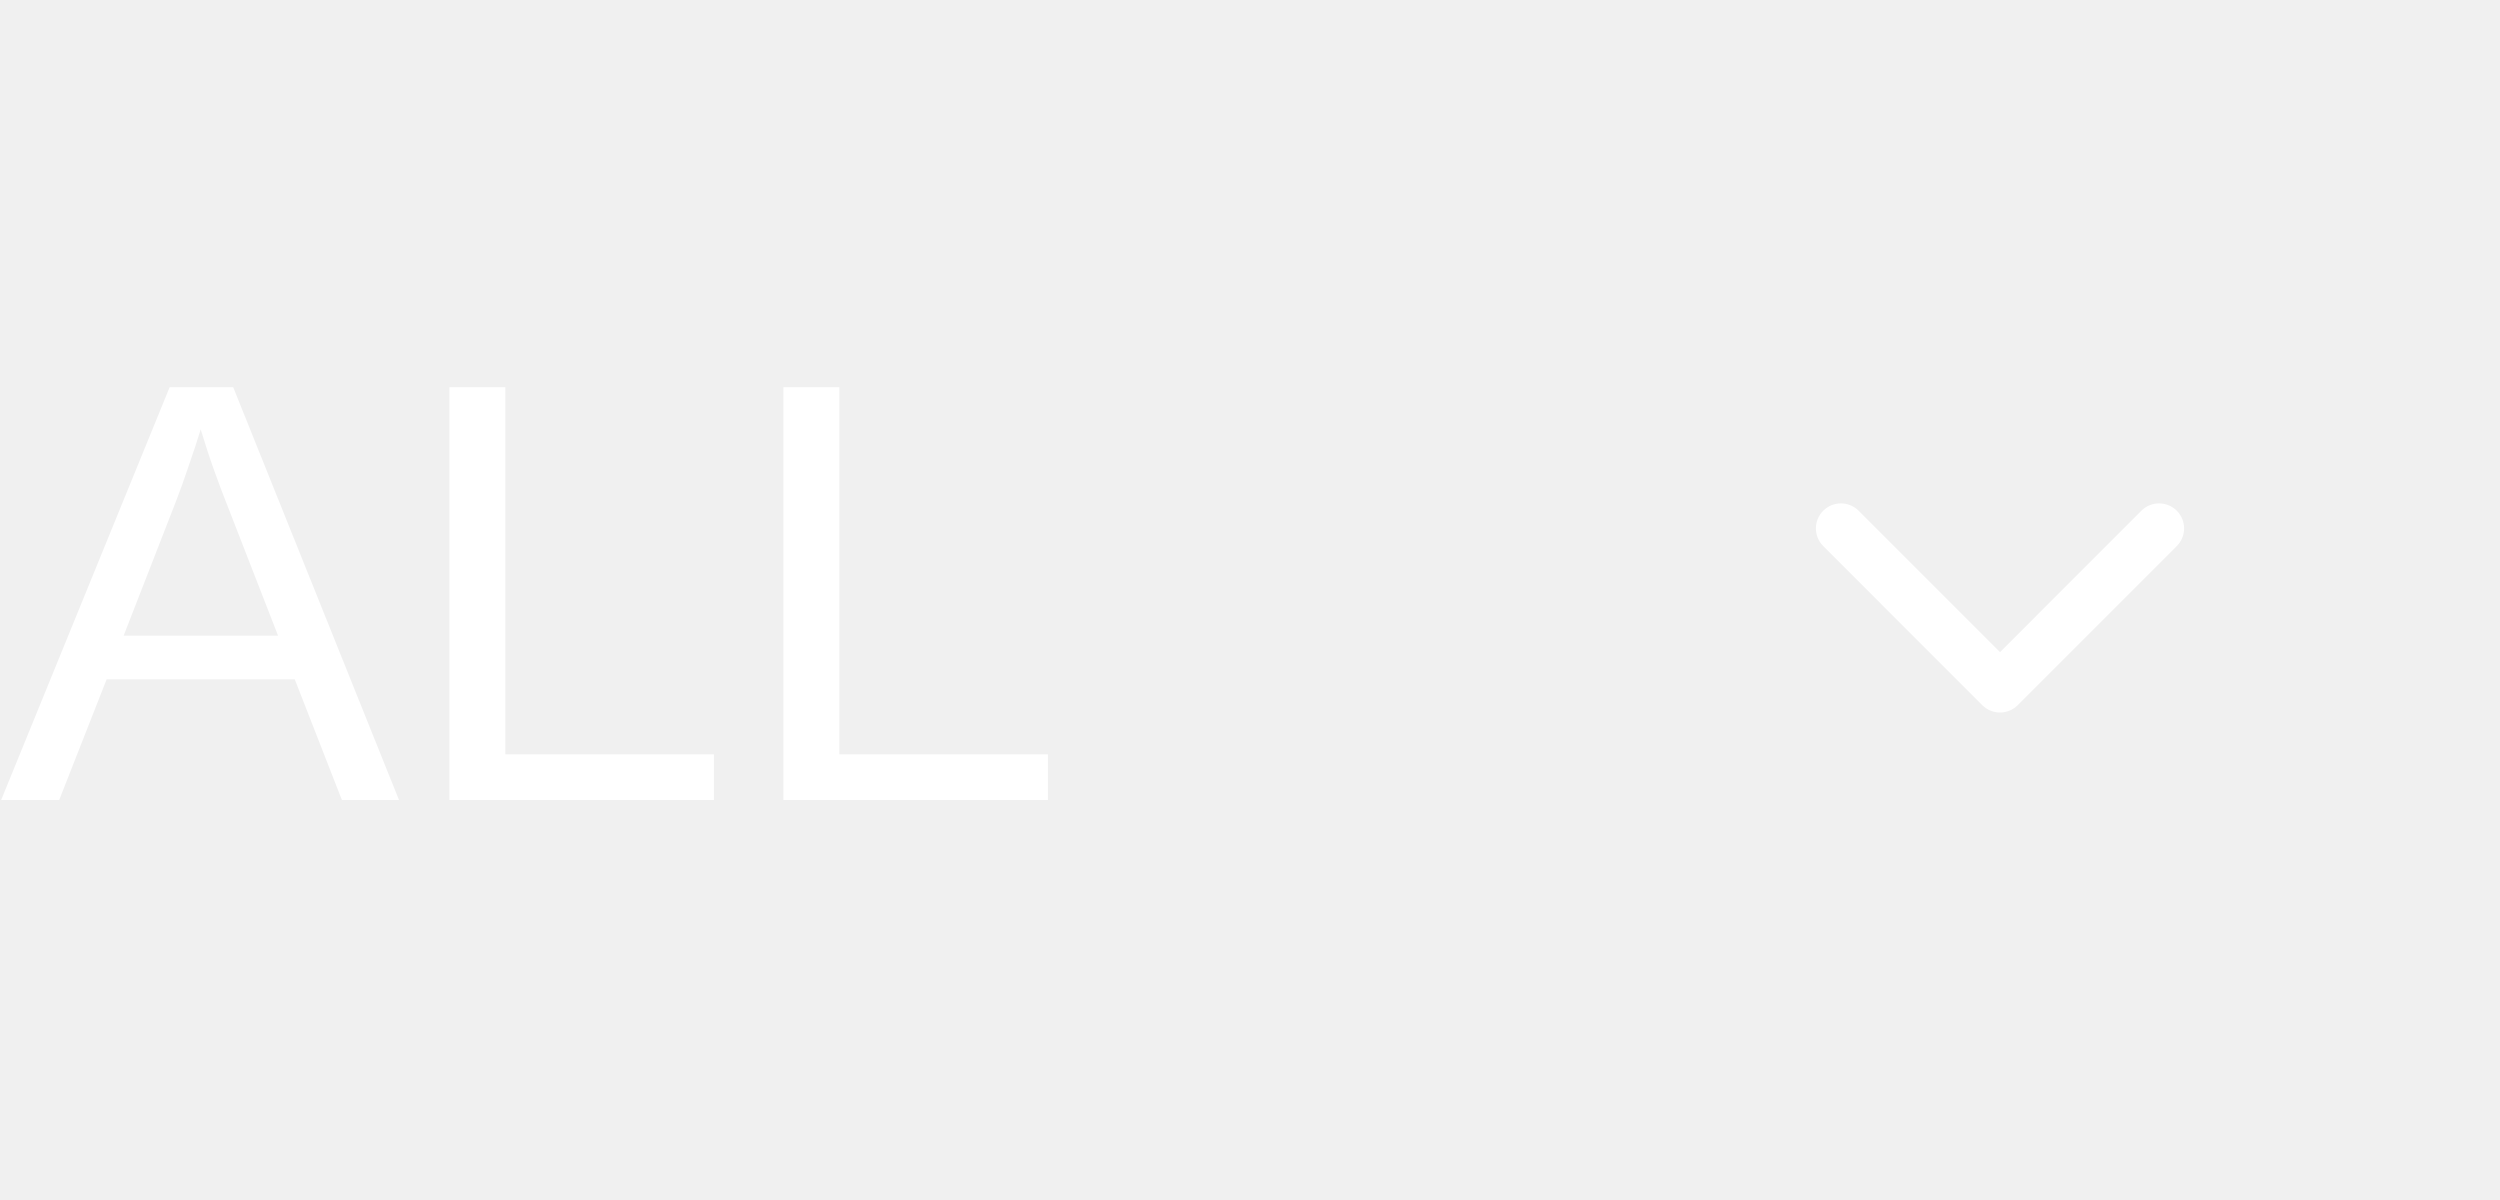
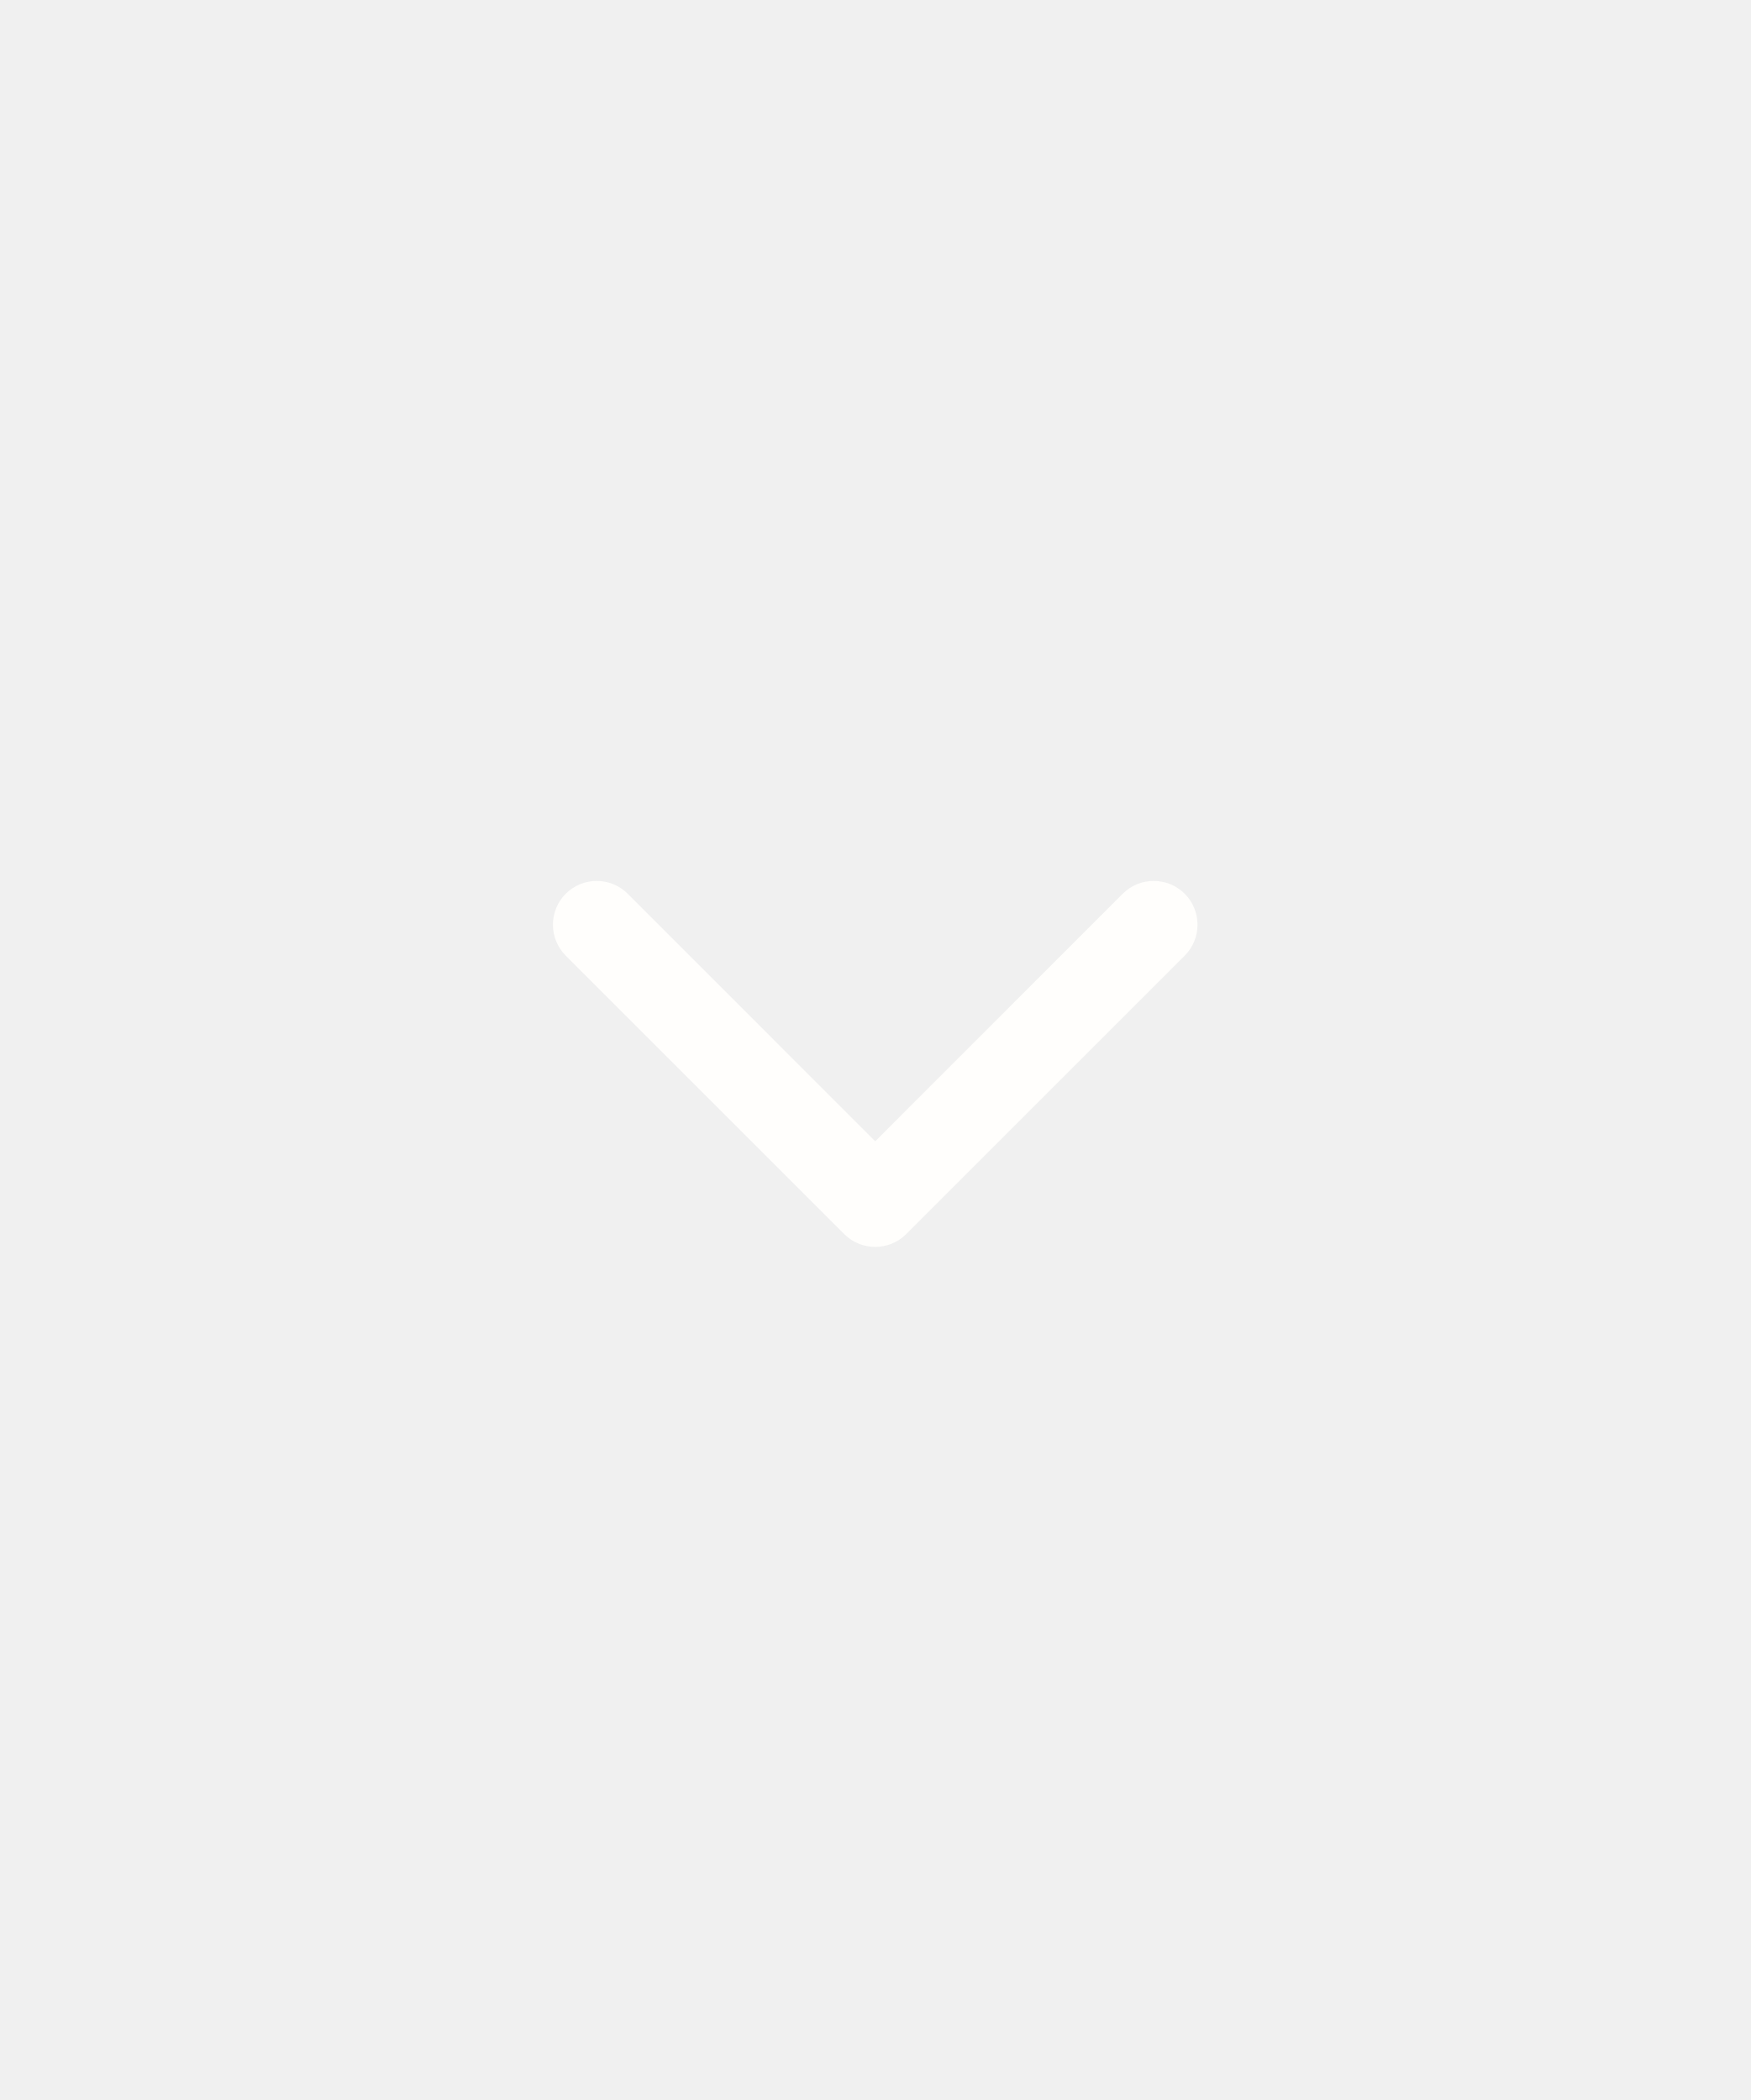
- <svg xmlns="http://www.w3.org/2000/svg" width="50" height="24" viewBox="0 0 50 24" fill="none">
-   <path d="M2.133 13.586L1.184 16H0.023L3.393 7.744H4.664L7.98 16H6.838L5.895 13.586H2.133ZM4.014 8.588C3.947 8.807 3.867 9.051 3.773 9.32C3.684 9.586 3.6 9.82 3.521 10.023L2.473 12.713H5.561L4.5 9.988C4.445 9.852 4.373 9.658 4.283 9.408C4.193 9.158 4.104 8.885 4.014 8.588ZM14.279 15.086V16H8.988V7.744H10.107V15.086H14.279ZM20.959 15.086V16H15.668V7.744H16.787V15.086H20.959Z" fill="white" />
-   <path d="M39.646 14.104C39.842 14.299 40.158 14.299 40.354 14.104L43.535 10.922C43.731 10.726 43.731 10.41 43.535 10.214C43.34 10.019 43.024 10.019 42.828 10.214L40 13.043L37.172 10.214C36.976 10.019 36.66 10.019 36.465 10.214C36.269 10.41 36.269 10.726 36.465 10.922L39.646 14.104ZM39.5 13.25L39.5 13.75L40.5 13.75L40.5 13.25L39.5 13.25Z" fill="white" />
+ <svg xmlns="http://www.w3.org/2000/svg" width="20" height="24" viewBox="0 0 20 24" fill="none">
+   <path d="M9.646 14.104C9.842 14.299 10.158 14.299 10.354 14.104L13.536 10.922C13.731 10.726 13.731 10.41 13.536 10.214C13.34 10.019 13.024 10.019 12.828 10.214L10 13.043L7.172 10.214C6.976 10.019 6.66 10.019 6.464 10.214C6.269 10.41 6.269 10.726 6.464 10.922L9.646 14.104ZM9.5 13.25L9.5 13.75L10.5 13.75L10.5 13.25L9.5 13.25Z" fill="#FFFEFC" />
</svg>
